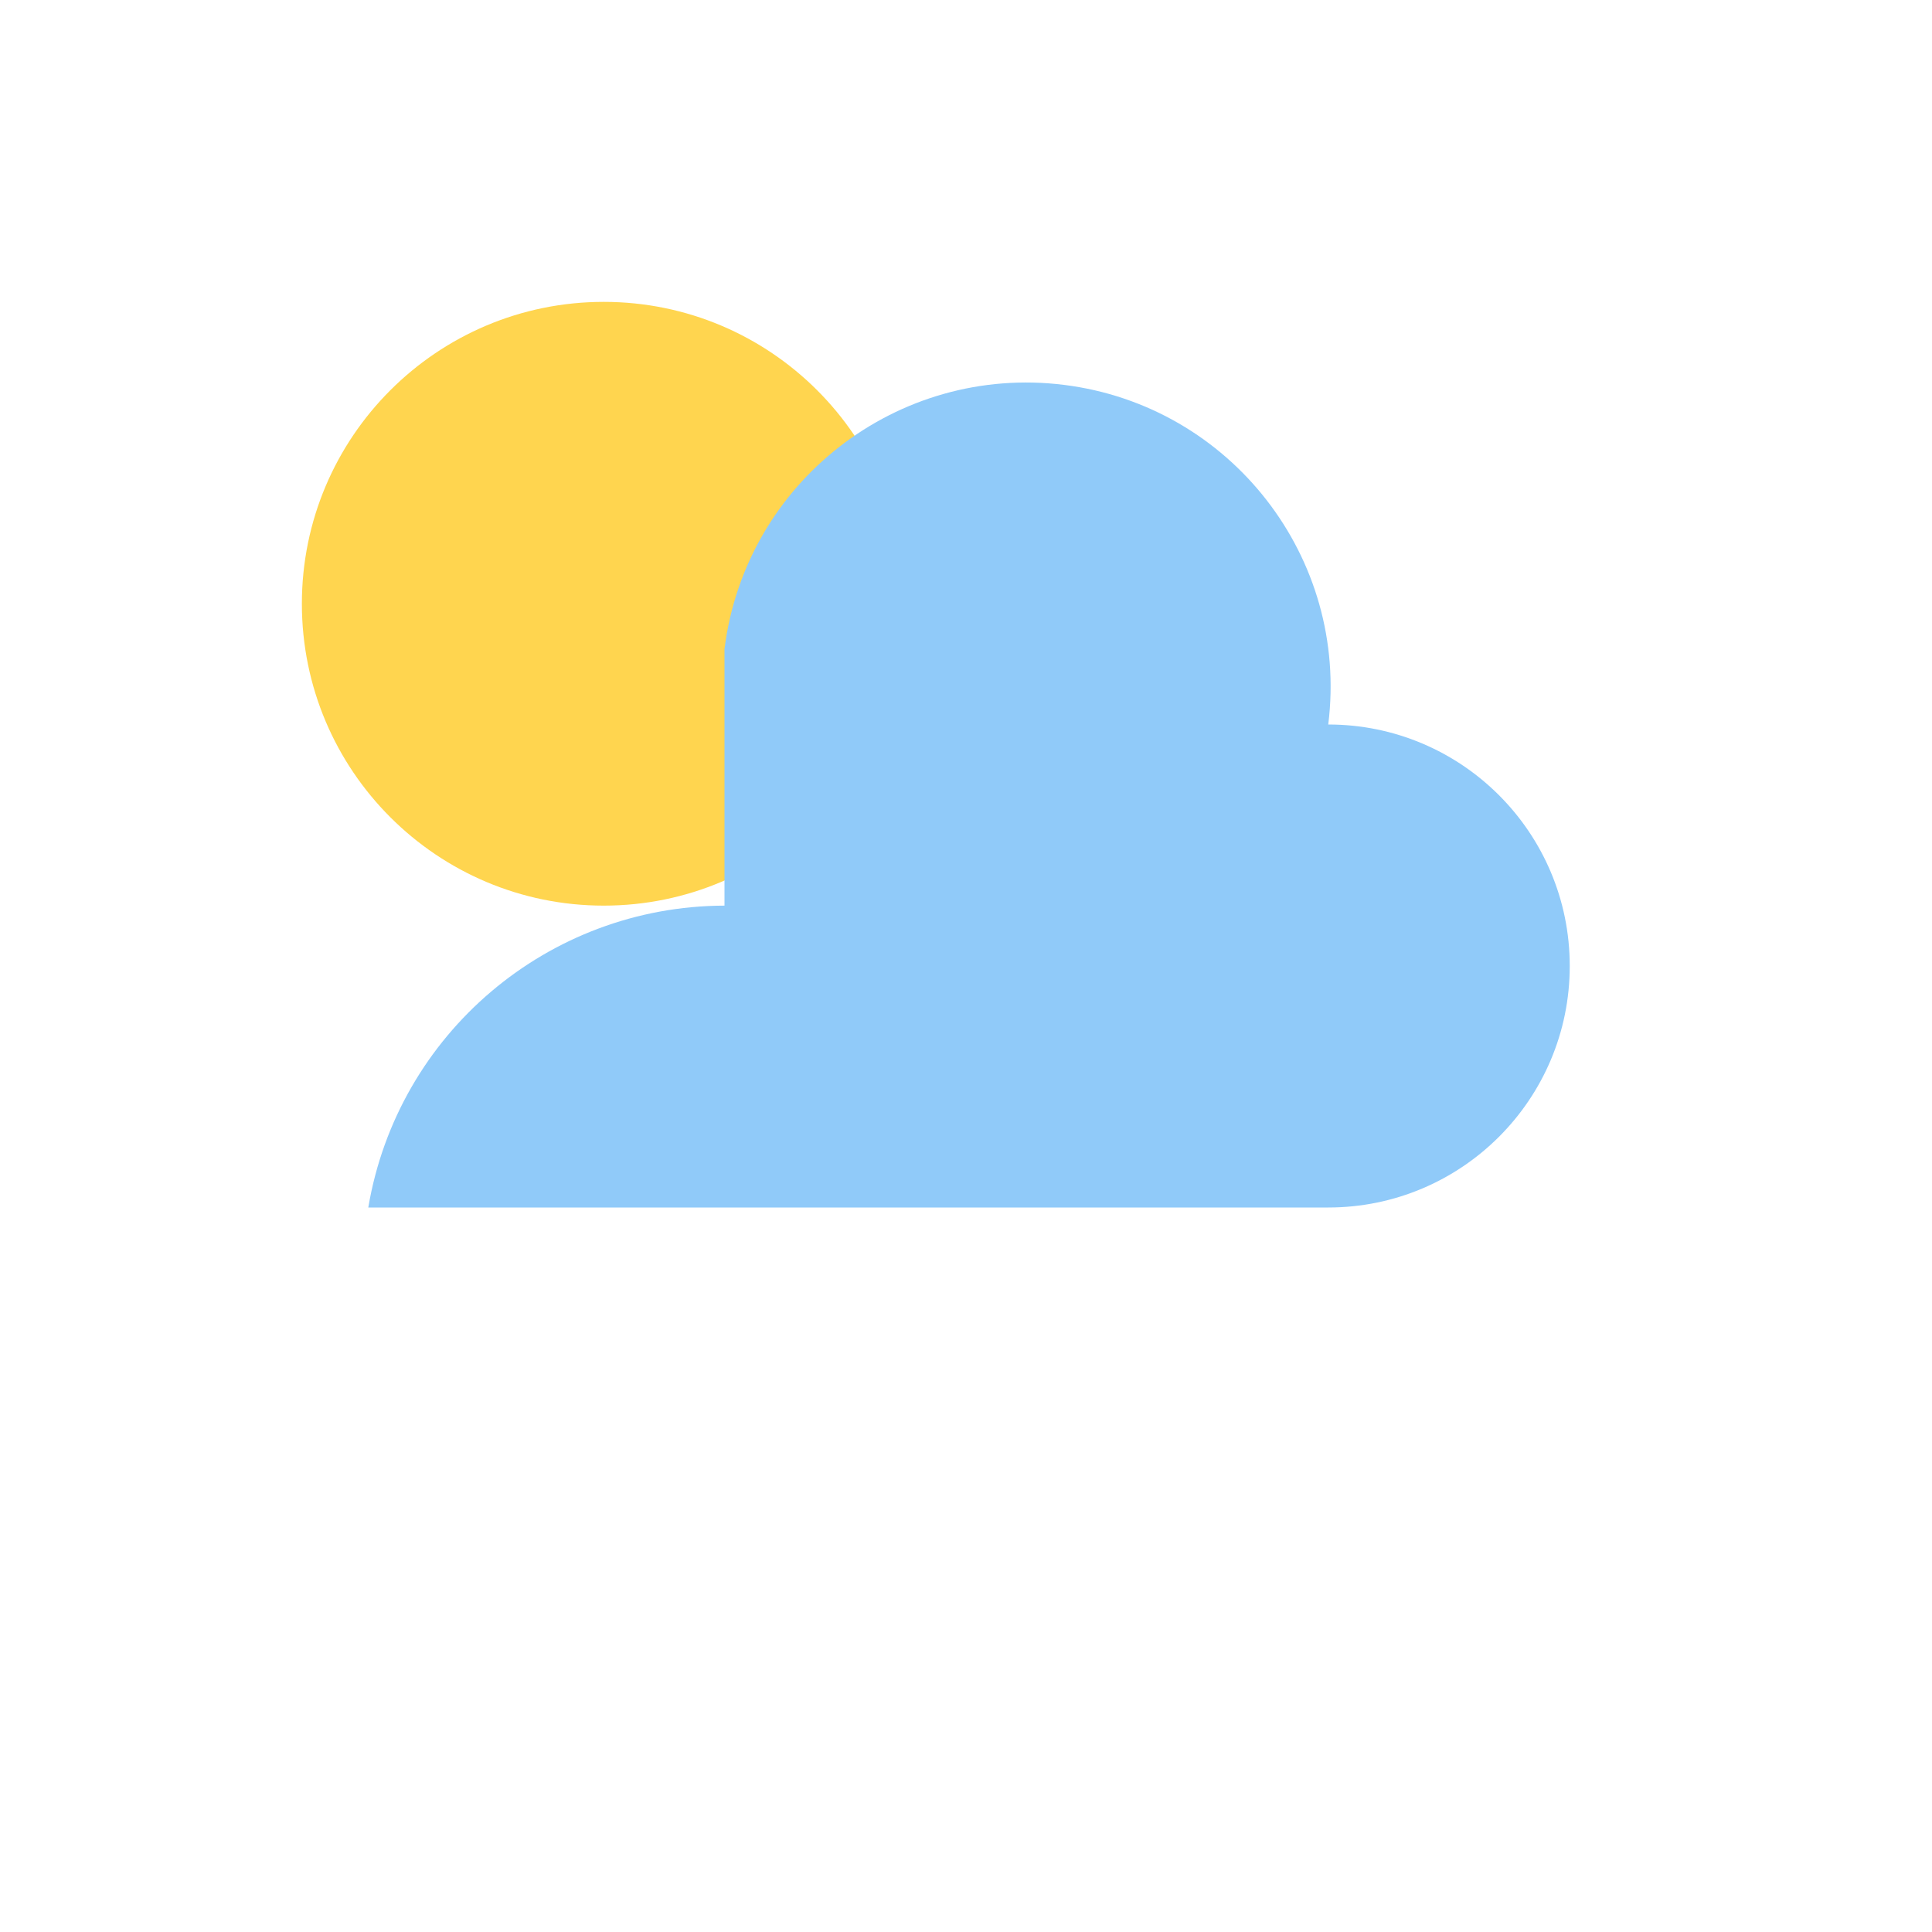
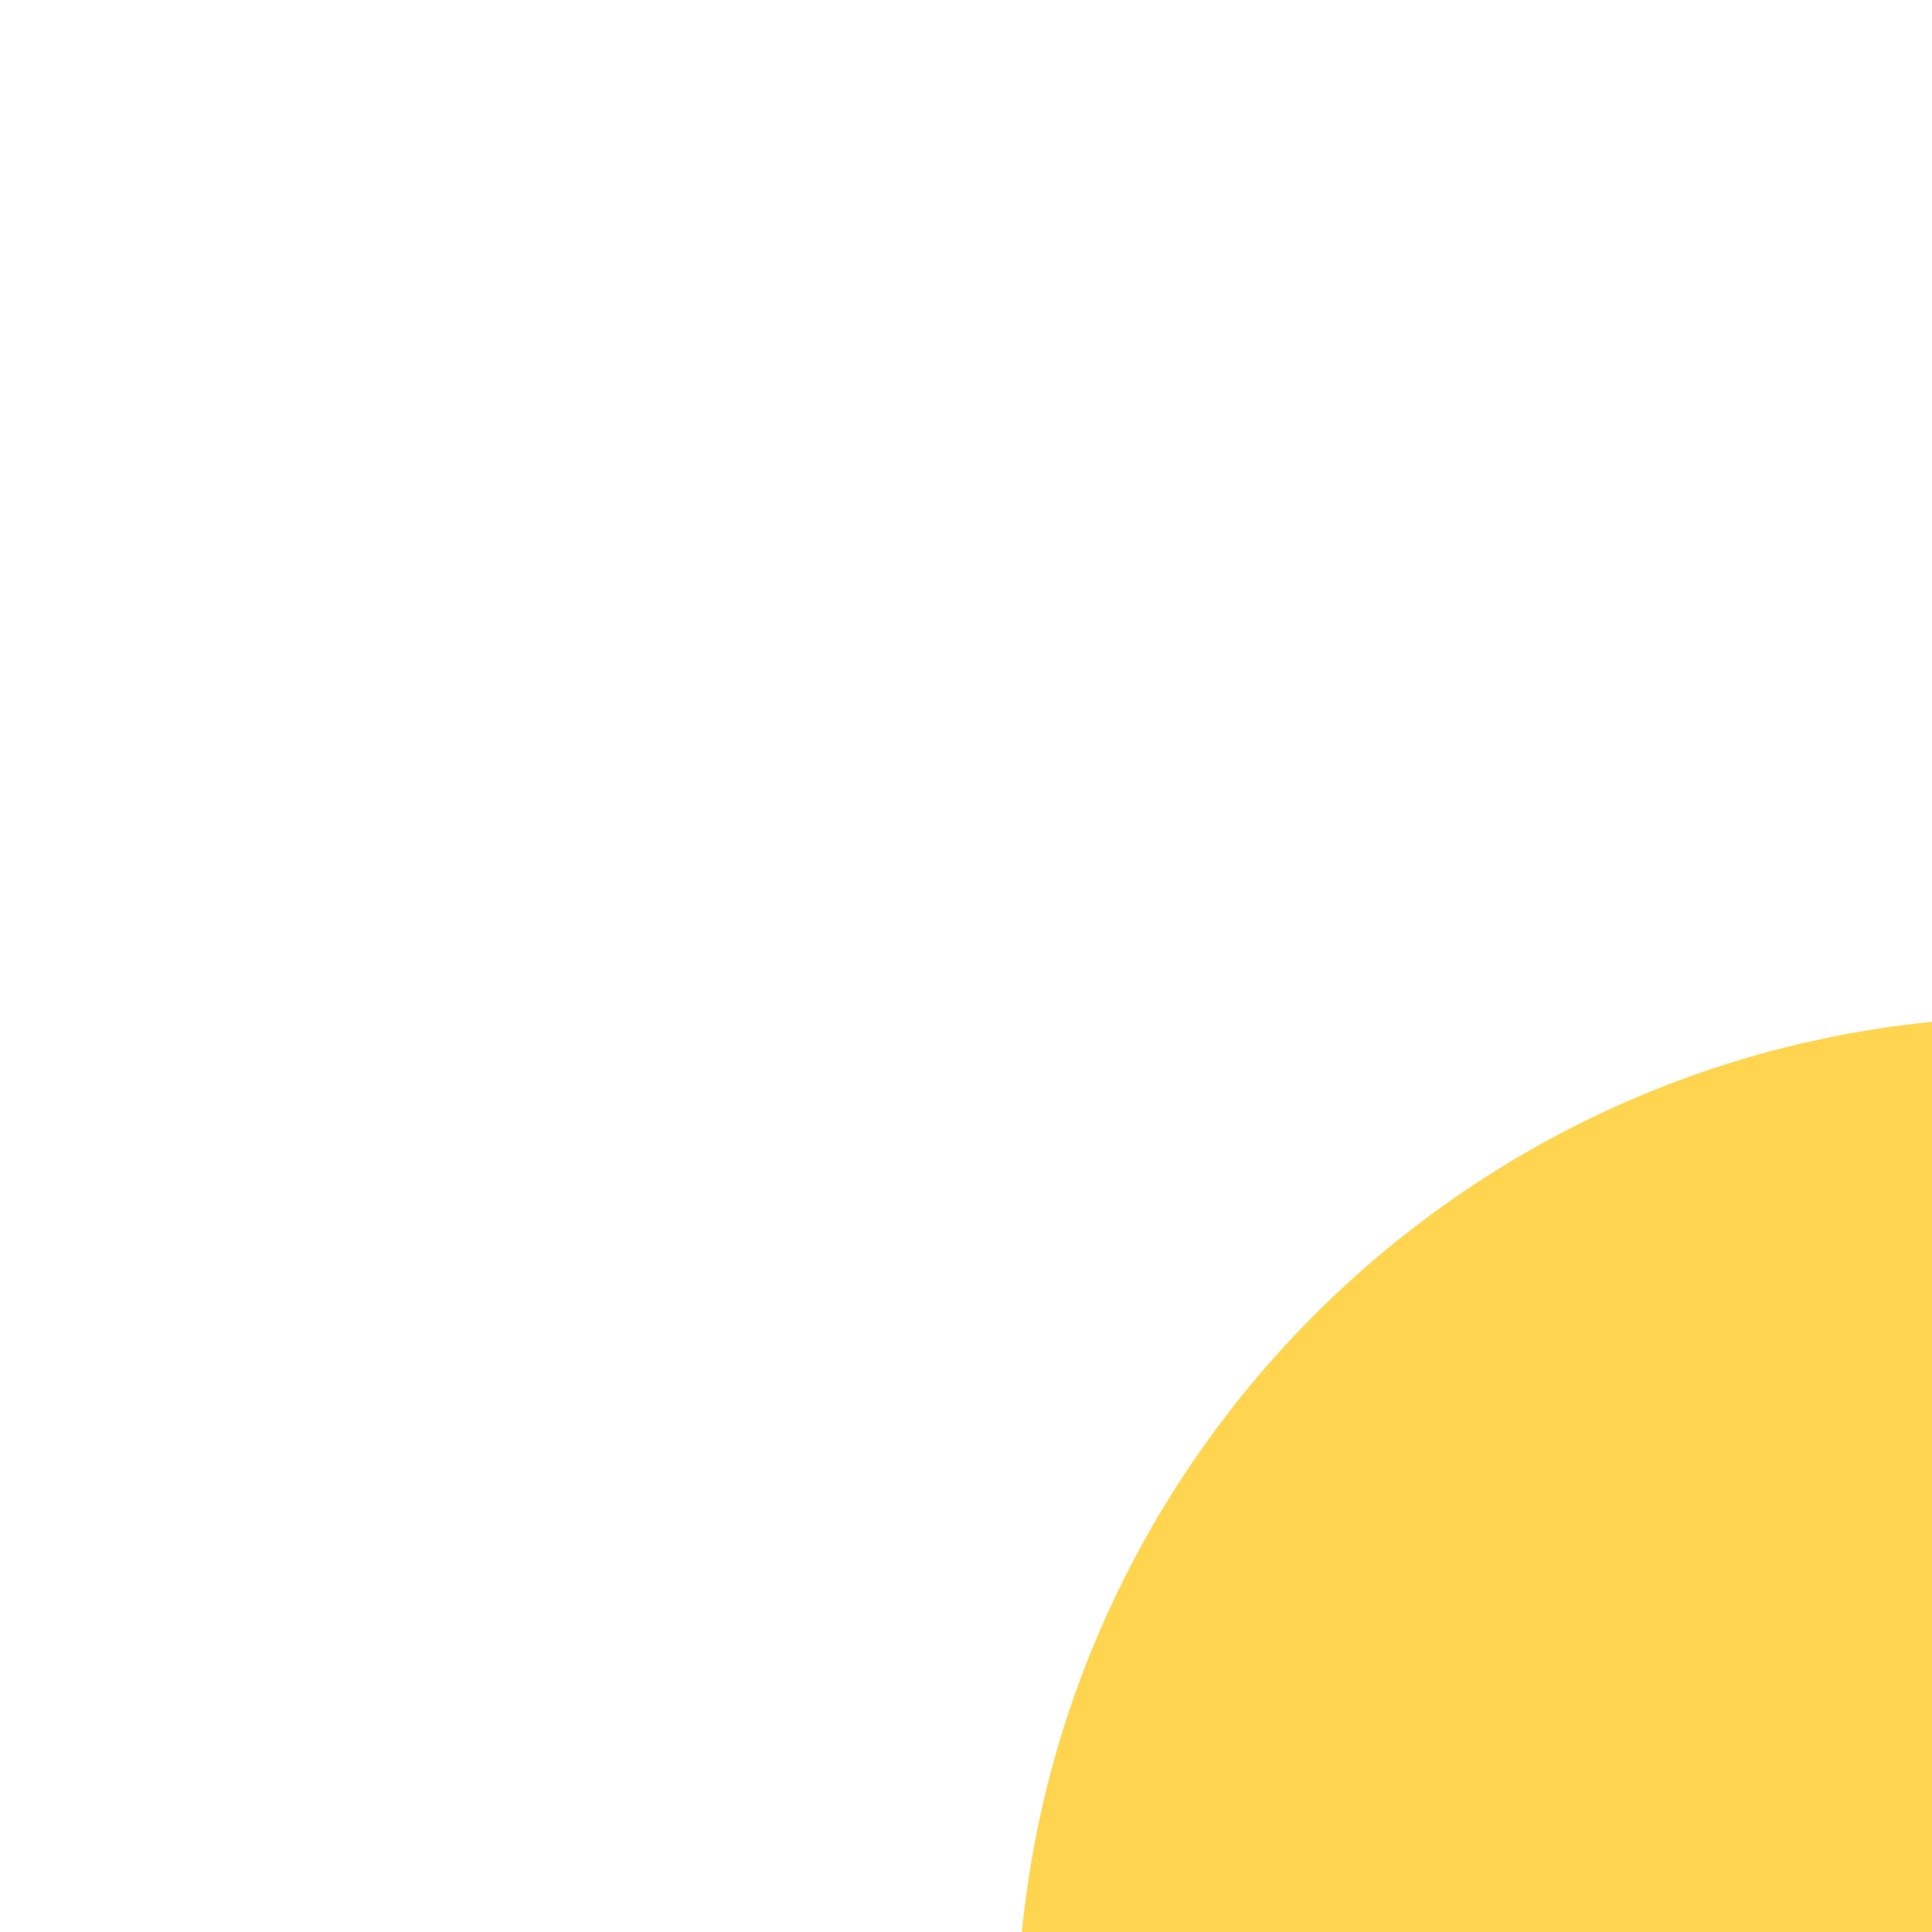
- <svg xmlns="http://www.w3.org/2000/svg" viewBox="0 0 64 64">
+ <svg xmlns="http://www.w3.org/2000/svg" viewBox="0 0 19 19">
  <circle cx="20" cy="20" r="10" fill="#FFD54F" />
  <path d="M24 30a12 12 0 00-11.8 10H44a8 8 0 000-16 10 10 0 00-20-2.5" fill="#90CAF9" />
</svg>
